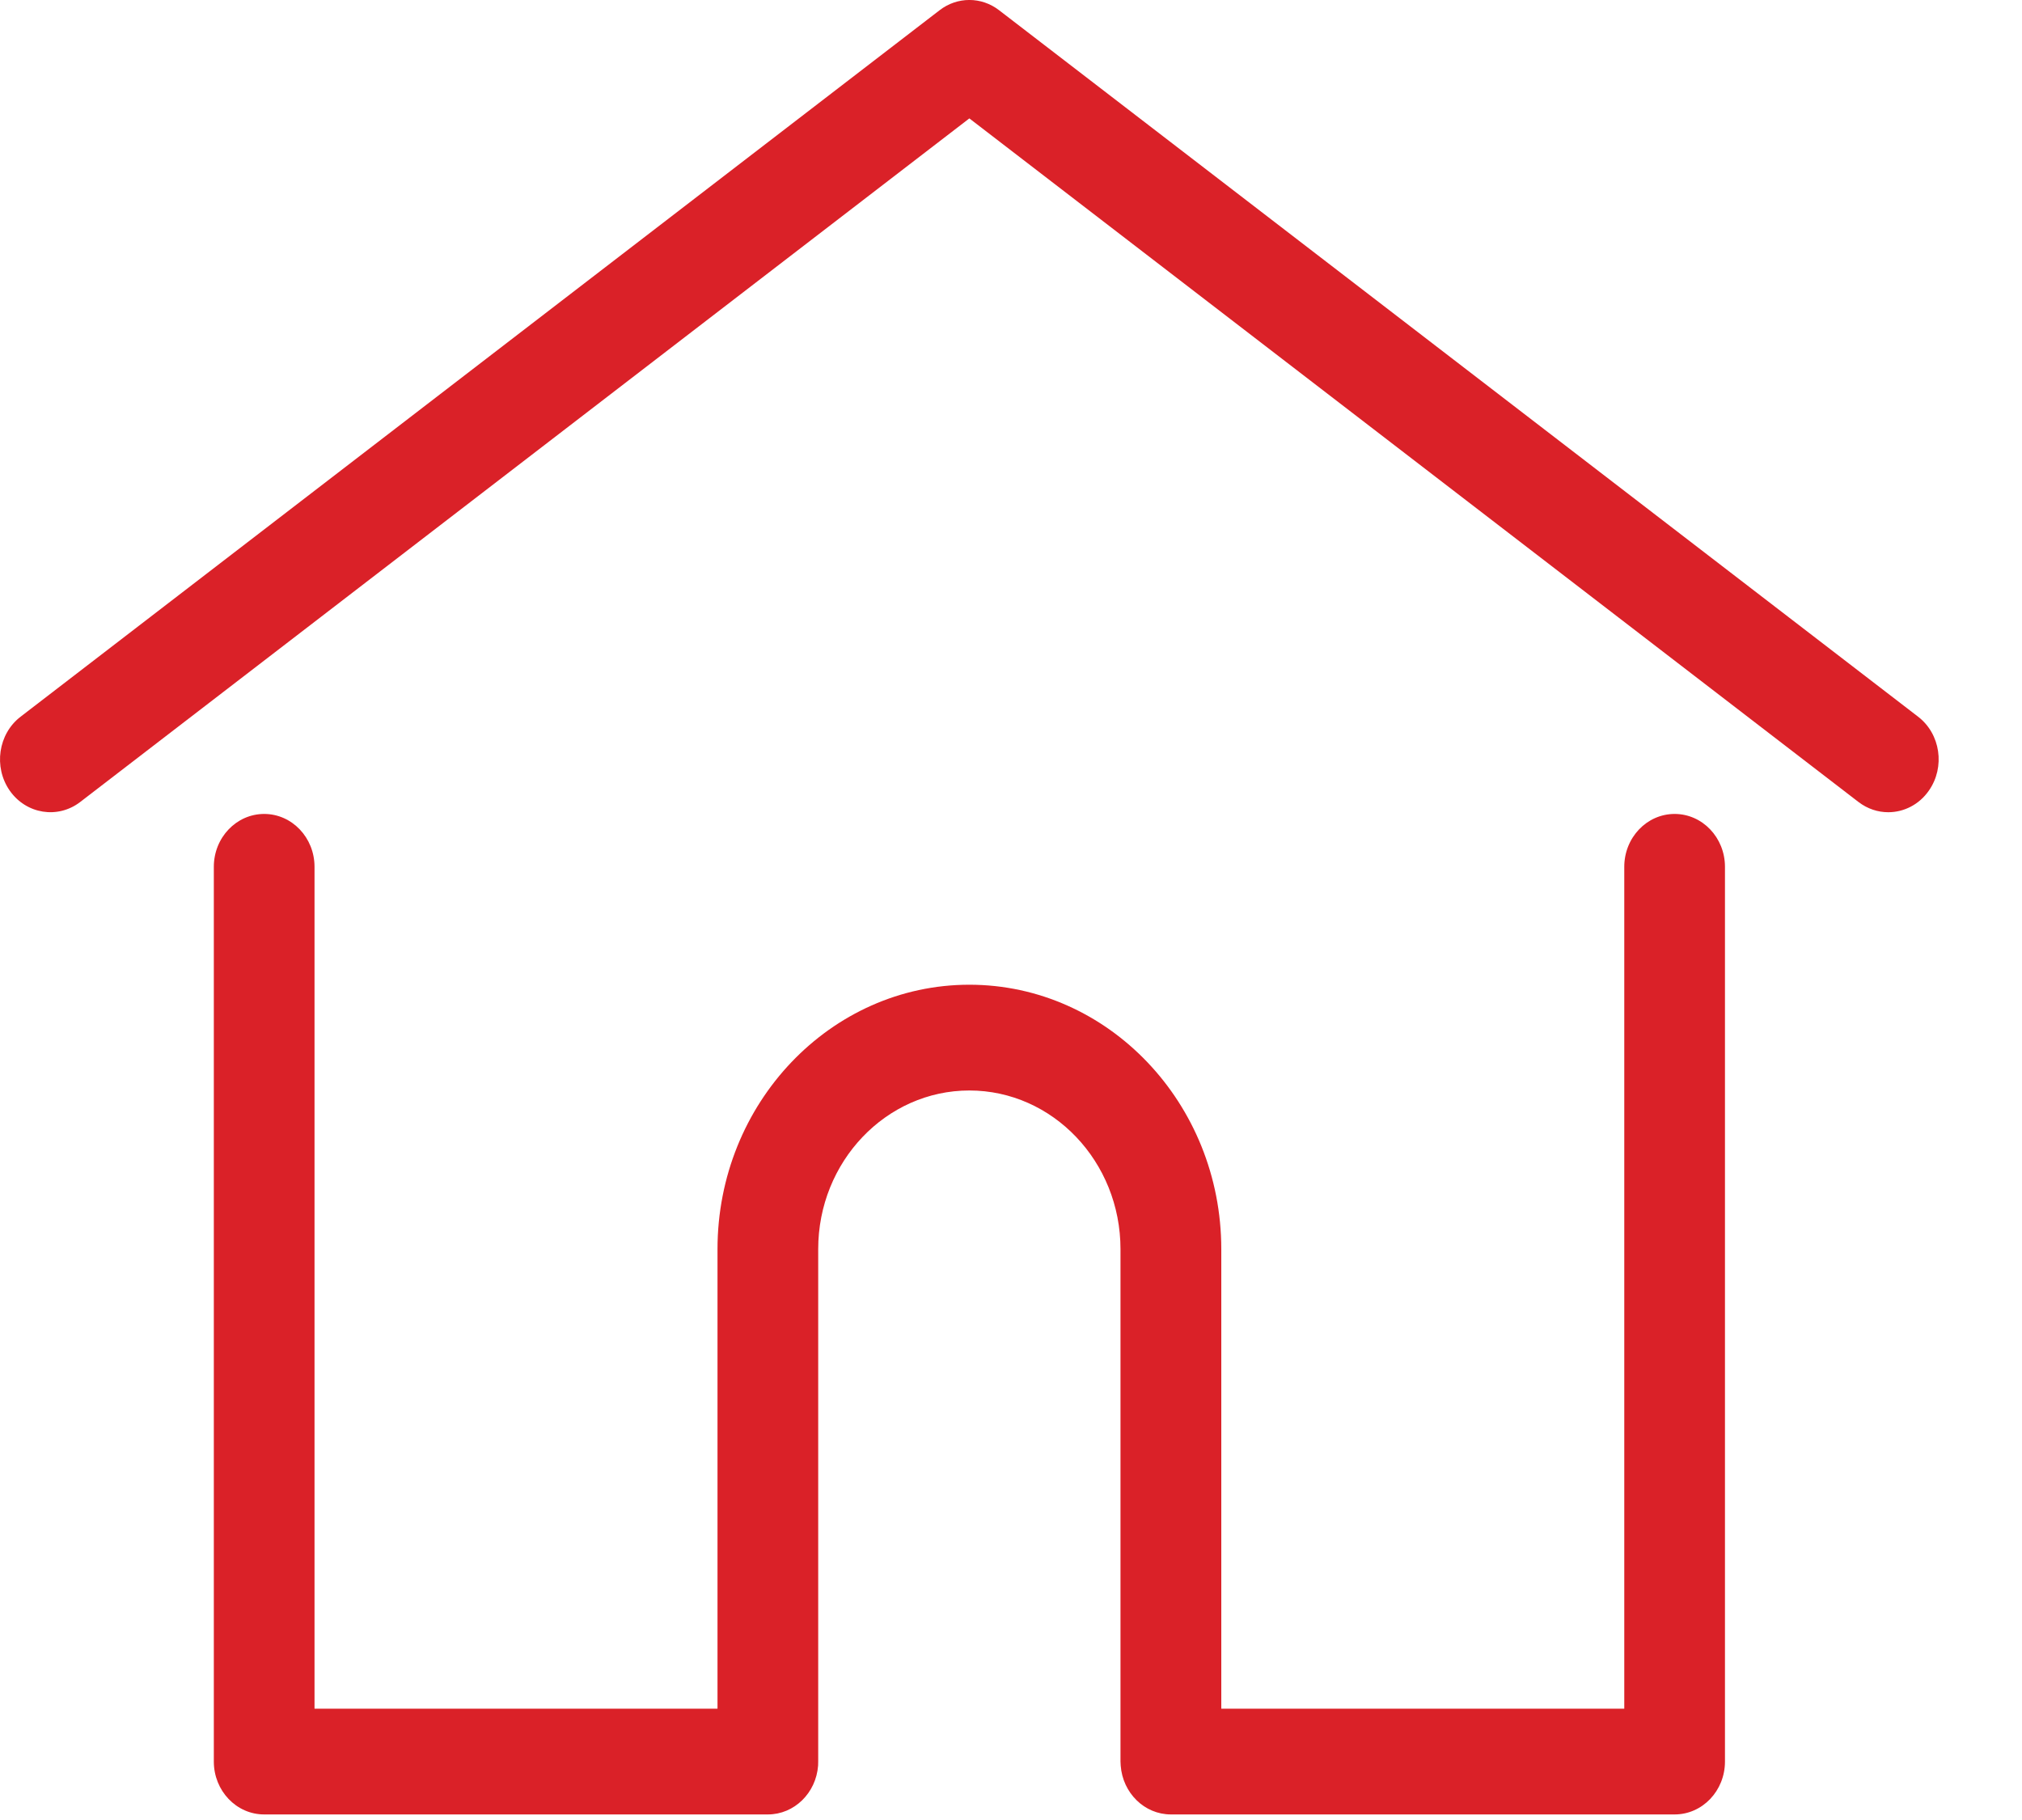
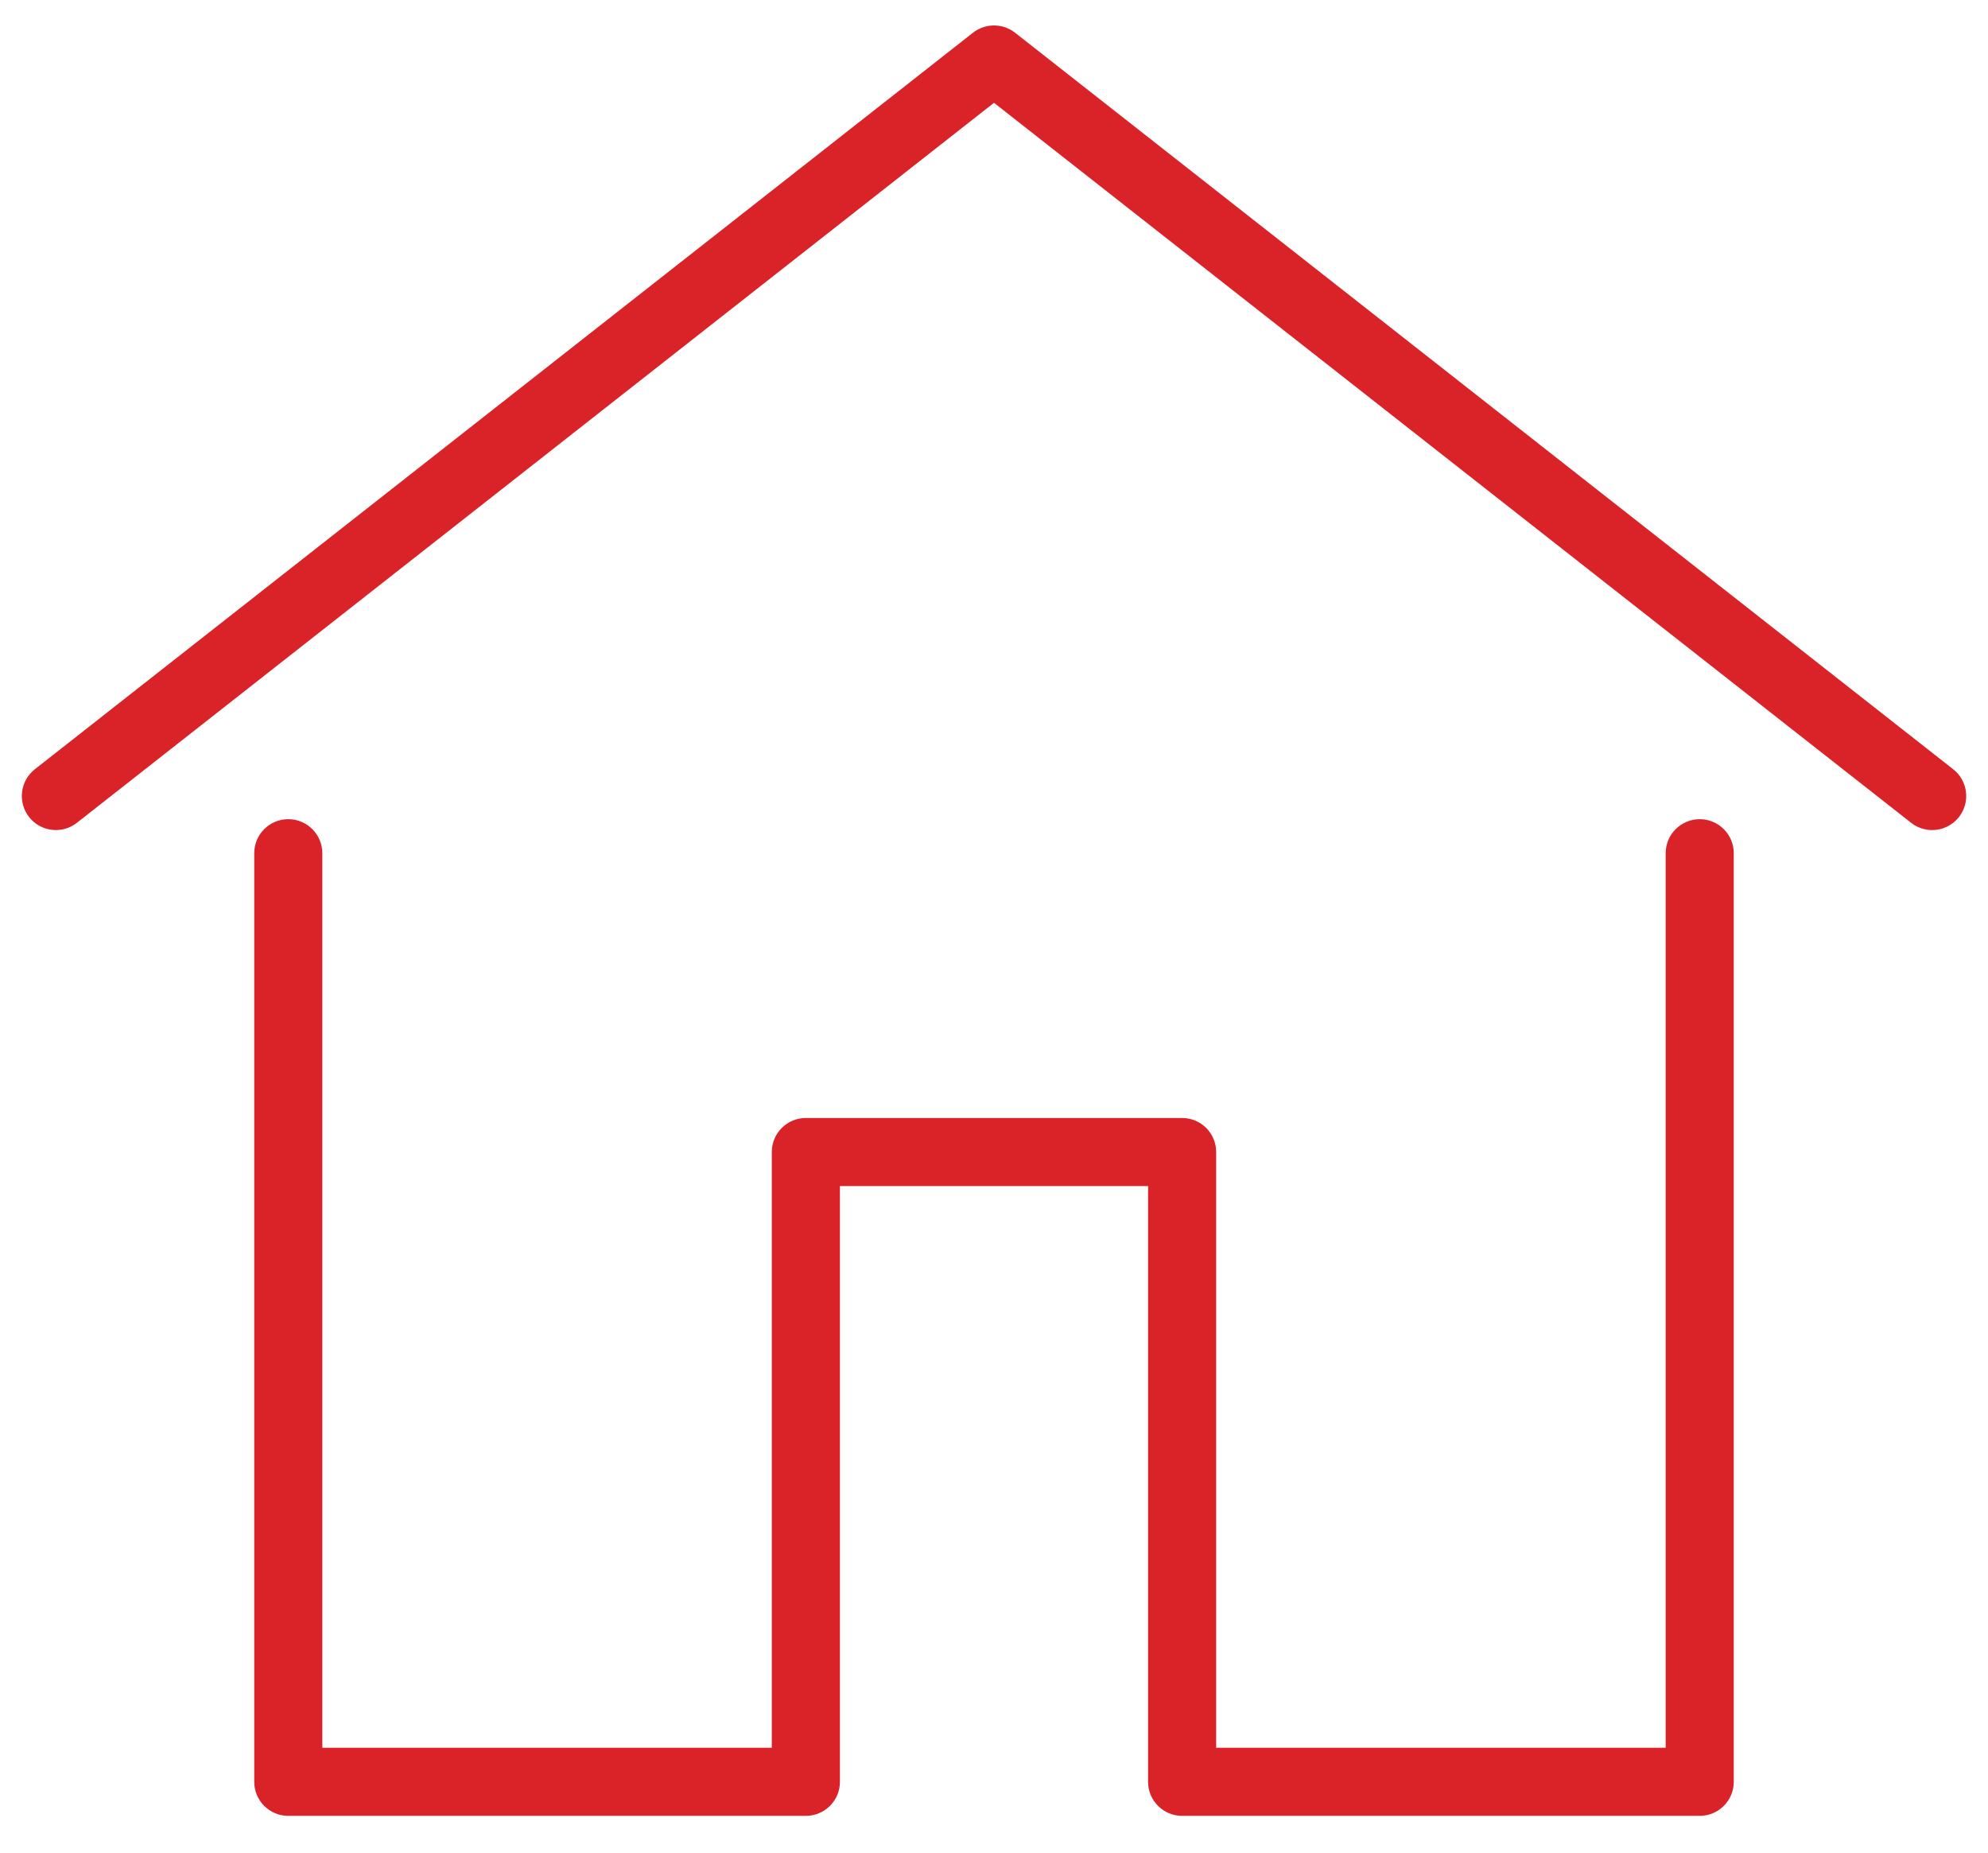
- <svg xmlns="http://www.w3.org/2000/svg" width="20" height="18" viewBox="0 0 20 18" fill="none">
-   <path d="M18.972 7.088L9.882 0.101C9.707 -0.034 9.469 -0.034 9.294 0.101L0.204 7.088C-0.018 7.258 -0.066 7.586 0.096 7.819C0.259 8.052 0.571 8.102 0.793 7.932L9.588 1.171L18.383 7.932C18.472 8 18.575 8.033 18.677 8.033C18.83 8.033 18.982 7.959 19.079 7.819C19.242 7.586 19.194 7.258 18.972 7.088Z" fill="#DA2128" />
-   <path d="M16.564 8.05C16.289 8.05 16.066 8.284 16.066 8.573V16.899H12.08V12.354C12.08 10.912 10.962 9.739 9.588 9.739C8.215 9.739 7.097 10.912 7.097 12.354V16.899H3.111V8.573C3.111 8.284 2.888 8.05 2.613 8.05C2.338 8.05 2.115 8.284 2.115 8.573V17.422C2.115 17.711 2.338 17.945 2.613 17.945H7.595C7.857 17.945 8.072 17.732 8.092 17.462C8.093 17.45 8.093 17.437 8.093 17.422V12.354C8.093 11.489 8.764 10.785 9.588 10.785C10.413 10.785 11.083 11.489 11.083 12.354V17.422C11.083 17.437 11.084 17.45 11.085 17.462C11.105 17.732 11.319 17.945 11.582 17.945H16.564C16.839 17.945 17.062 17.711 17.062 17.422V8.573C17.062 8.284 16.839 8.05 16.564 8.05Z" fill="#DA2128" />
+ <svg xmlns="http://www.w3.org/2000/svg" width="44" height="41" viewBox="0 0 44 41" fill="none">
+   <path d="M37.62 40.186H26.164C25.748 40.186 25.41 39.849 25.41 39.433V26.249H18.59V39.433C18.59 39.849 18.252 40.186 17.836 40.186H6.38C5.964 40.186 5.627 39.849 5.627 39.433V18.882C5.627 18.466 5.964 18.129 6.38 18.129C6.796 18.129 7.134 18.466 7.134 18.882V38.679H17.082V25.495C17.082 25.079 17.42 24.742 17.836 24.742H26.164C26.58 24.742 26.917 25.079 26.917 25.495V38.679H36.866V18.882C36.866 18.466 37.203 18.129 37.62 18.129C38.035 18.129 38.373 18.466 38.373 18.882V39.433C38.373 39.849 38.035 40.186 37.62 40.186Z" fill="#DA2229" />
+   <path d="M42.763 18.37C42.6 18.37 42.436 18.317 42.298 18.209L22 2.275L1.702 18.209C1.375 18.466 0.901 18.409 0.644 18.082C0.387 17.755 0.444 17.281 0.771 17.024L21.535 0.724C21.809 0.51 22.192 0.51 22.466 0.724L43.23 17.024C43.557 17.281 43.614 17.755 43.357 18.082C43.208 18.271 42.986 18.37 42.763 18.37Z" fill="#DA2229" />
</svg>
